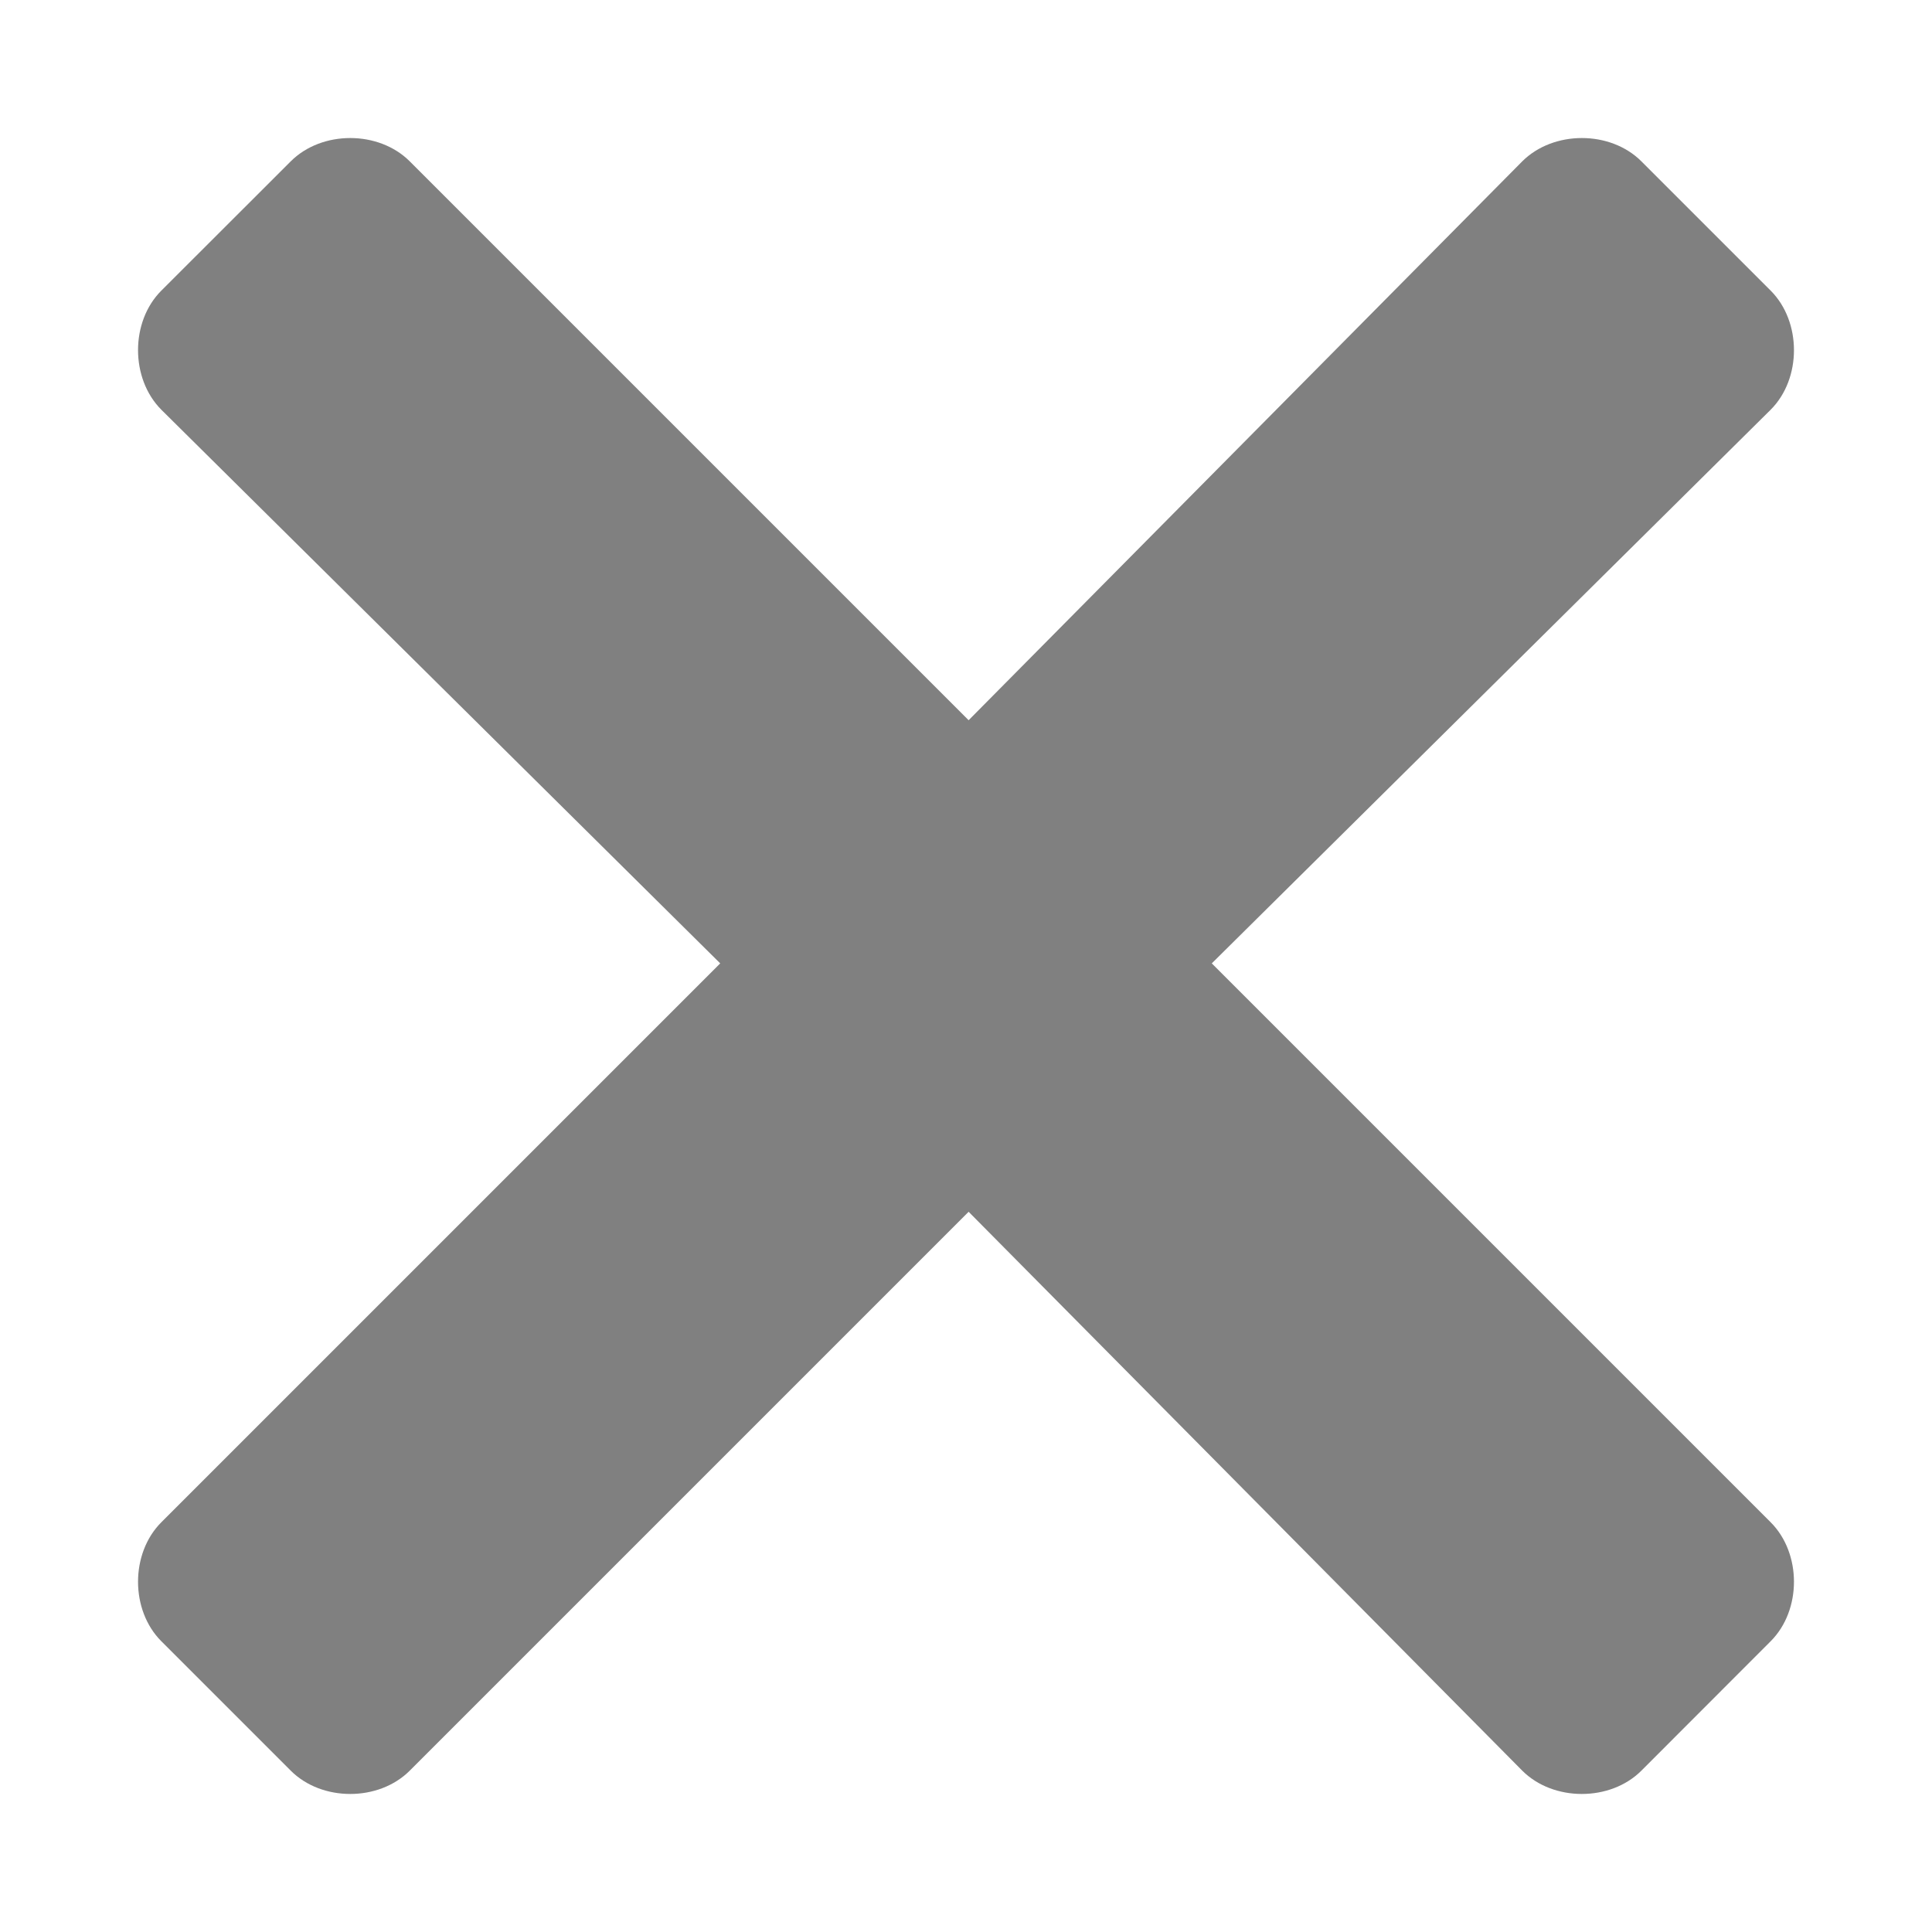
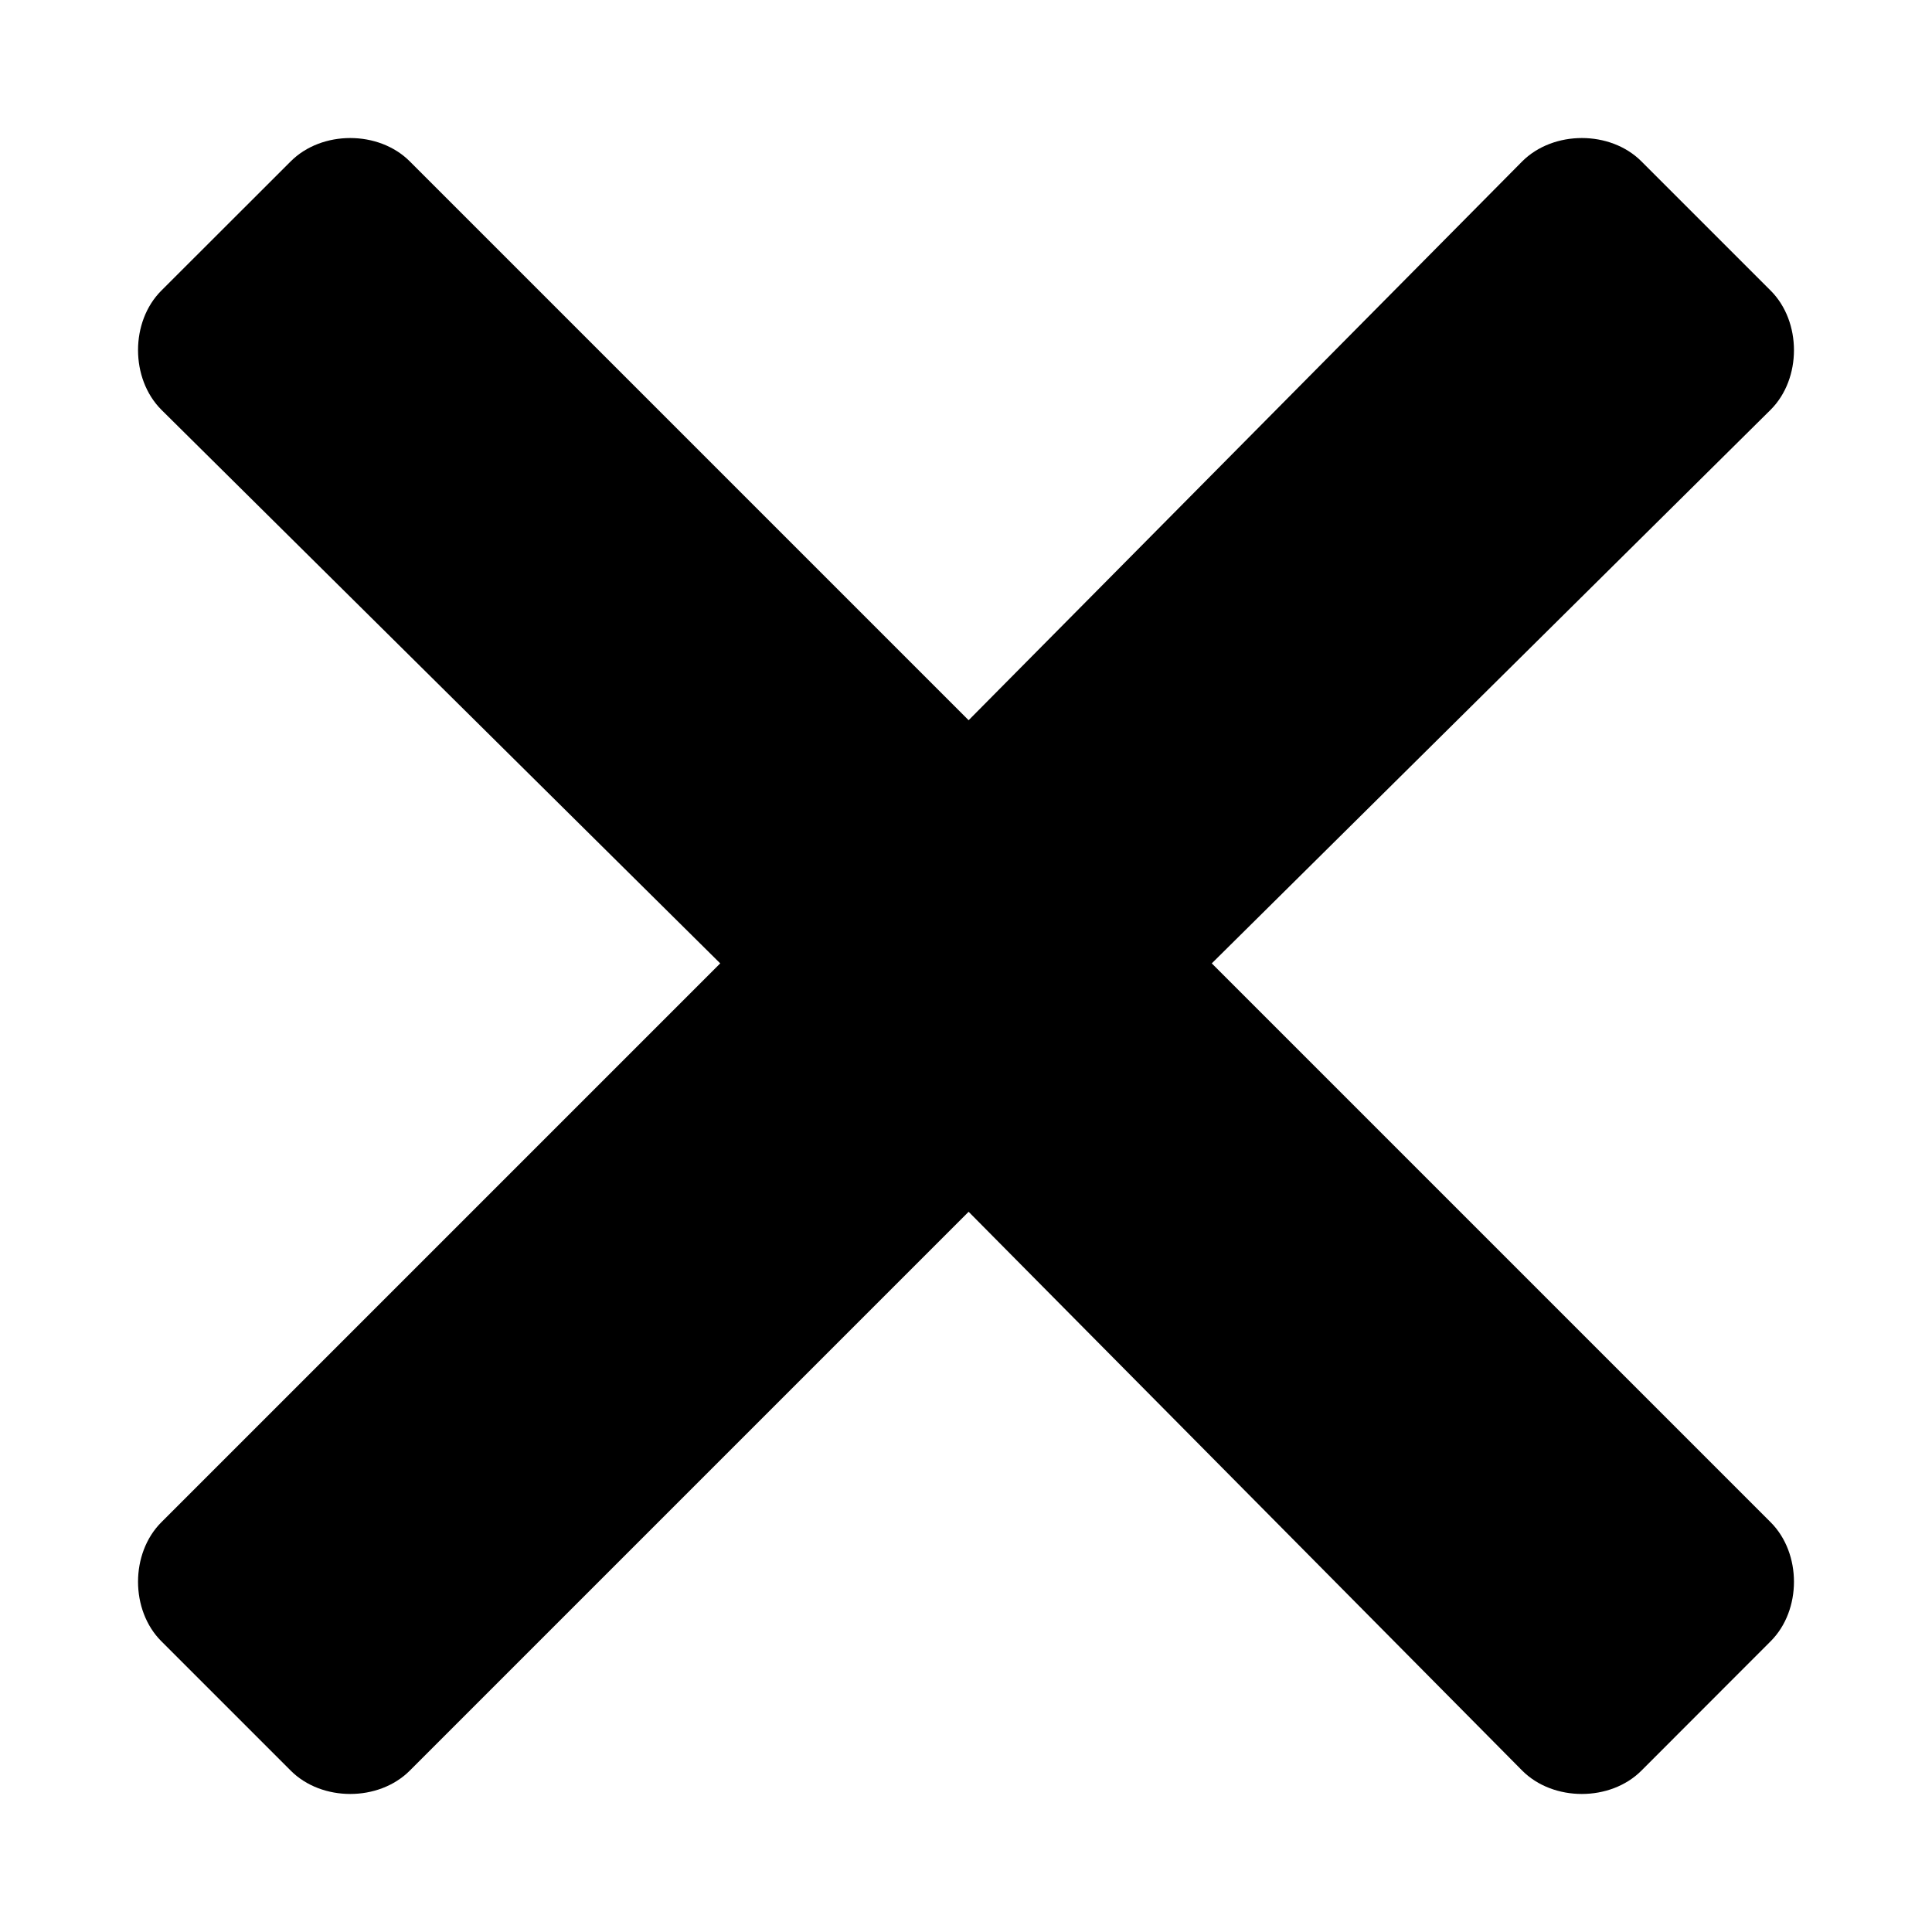
<svg xmlns="http://www.w3.org/2000/svg" width="14" height="14" viewBox="0 0 14 14" fill="none" version="1.1" id="svg4">
  <defs id="defs8" />
-   <path d="m 8.781,6.981 4.05,-4.012 c 0.225,-0.225 0.225,-0.638 0,-0.863 L 11.894,1.169 c -0.225,-0.225 -0.637,-0.225 -0.863,0 L 7.019,5.219 2.969,1.169 c -0.225,-0.225 -0.637,-0.225 -0.862,0 L 1.169,2.106 c -0.225,0.225 -0.225,0.637 0,0.863 l 4.05,4.012 -4.05,4.05 c -0.225,0.225 -0.225,0.637 0,0.862 l 0.938,0.938 c 0.225,0.225 0.637,0.225 0.862,0 L 7.019,8.781 11.031,12.831 c 0.225,0.225 0.638,0.225 0.863,0 l 0.937,-0.938 c 0.225,-0.225 0.225,-0.637 0,-0.862 z" fill="#808080" id="path2" style="stroke-width:1.633" />
+   <path d="m 8.781,6.981 4.05,-4.012 c 0.225,-0.225 0.225,-0.638 0,-0.863 L 11.894,1.169 c -0.225,-0.225 -0.637,-0.225 -0.863,0 L 7.019,5.219 2.969,1.169 c -0.225,-0.225 -0.637,-0.225 -0.862,0 L 1.169,2.106 c -0.225,0.225 -0.225,0.637 0,0.863 l 4.05,4.012 -4.05,4.05 c -0.225,0.225 -0.225,0.637 0,0.862 l 0.938,0.938 c 0.225,0.225 0.637,0.225 0.862,0 L 7.019,8.781 11.031,12.831 c 0.225,0.225 0.638,0.225 0.863,0 l 0.937,-0.938 c 0.225,-0.225 0.225,-0.637 0,-0.862 z" fill="#000000" id="path2" style="stroke-width:1.633" />
</svg>
